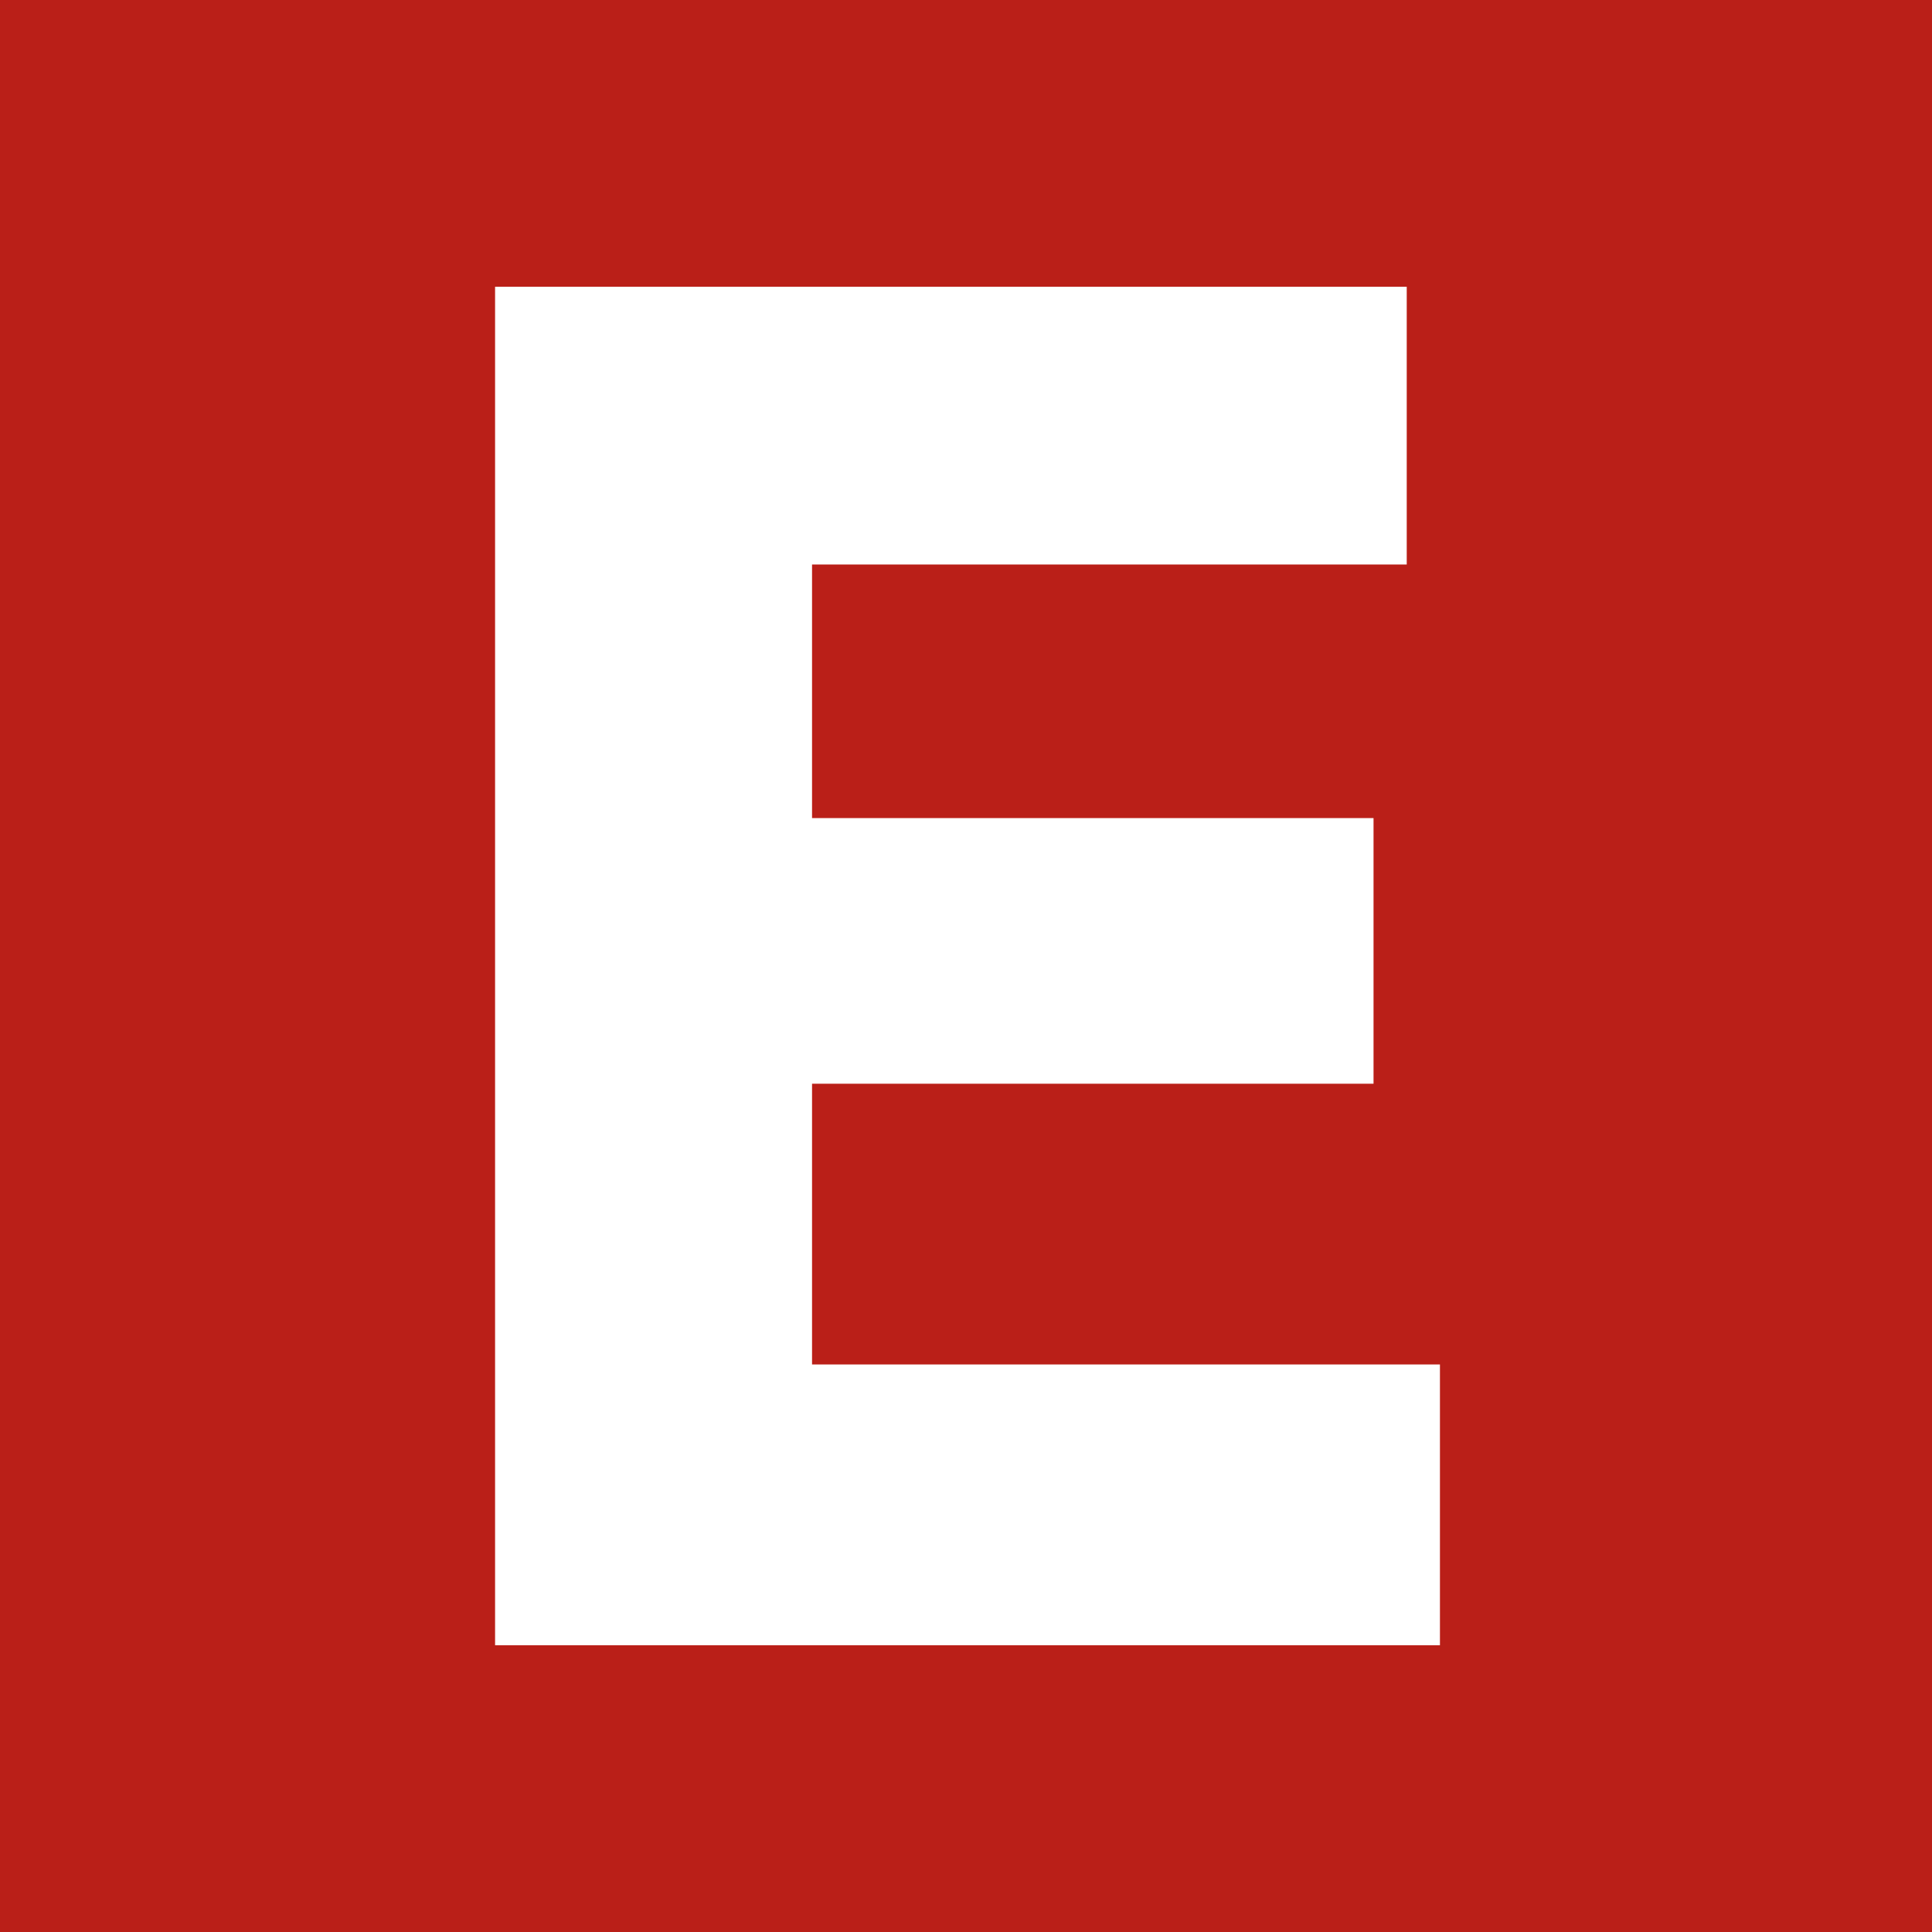
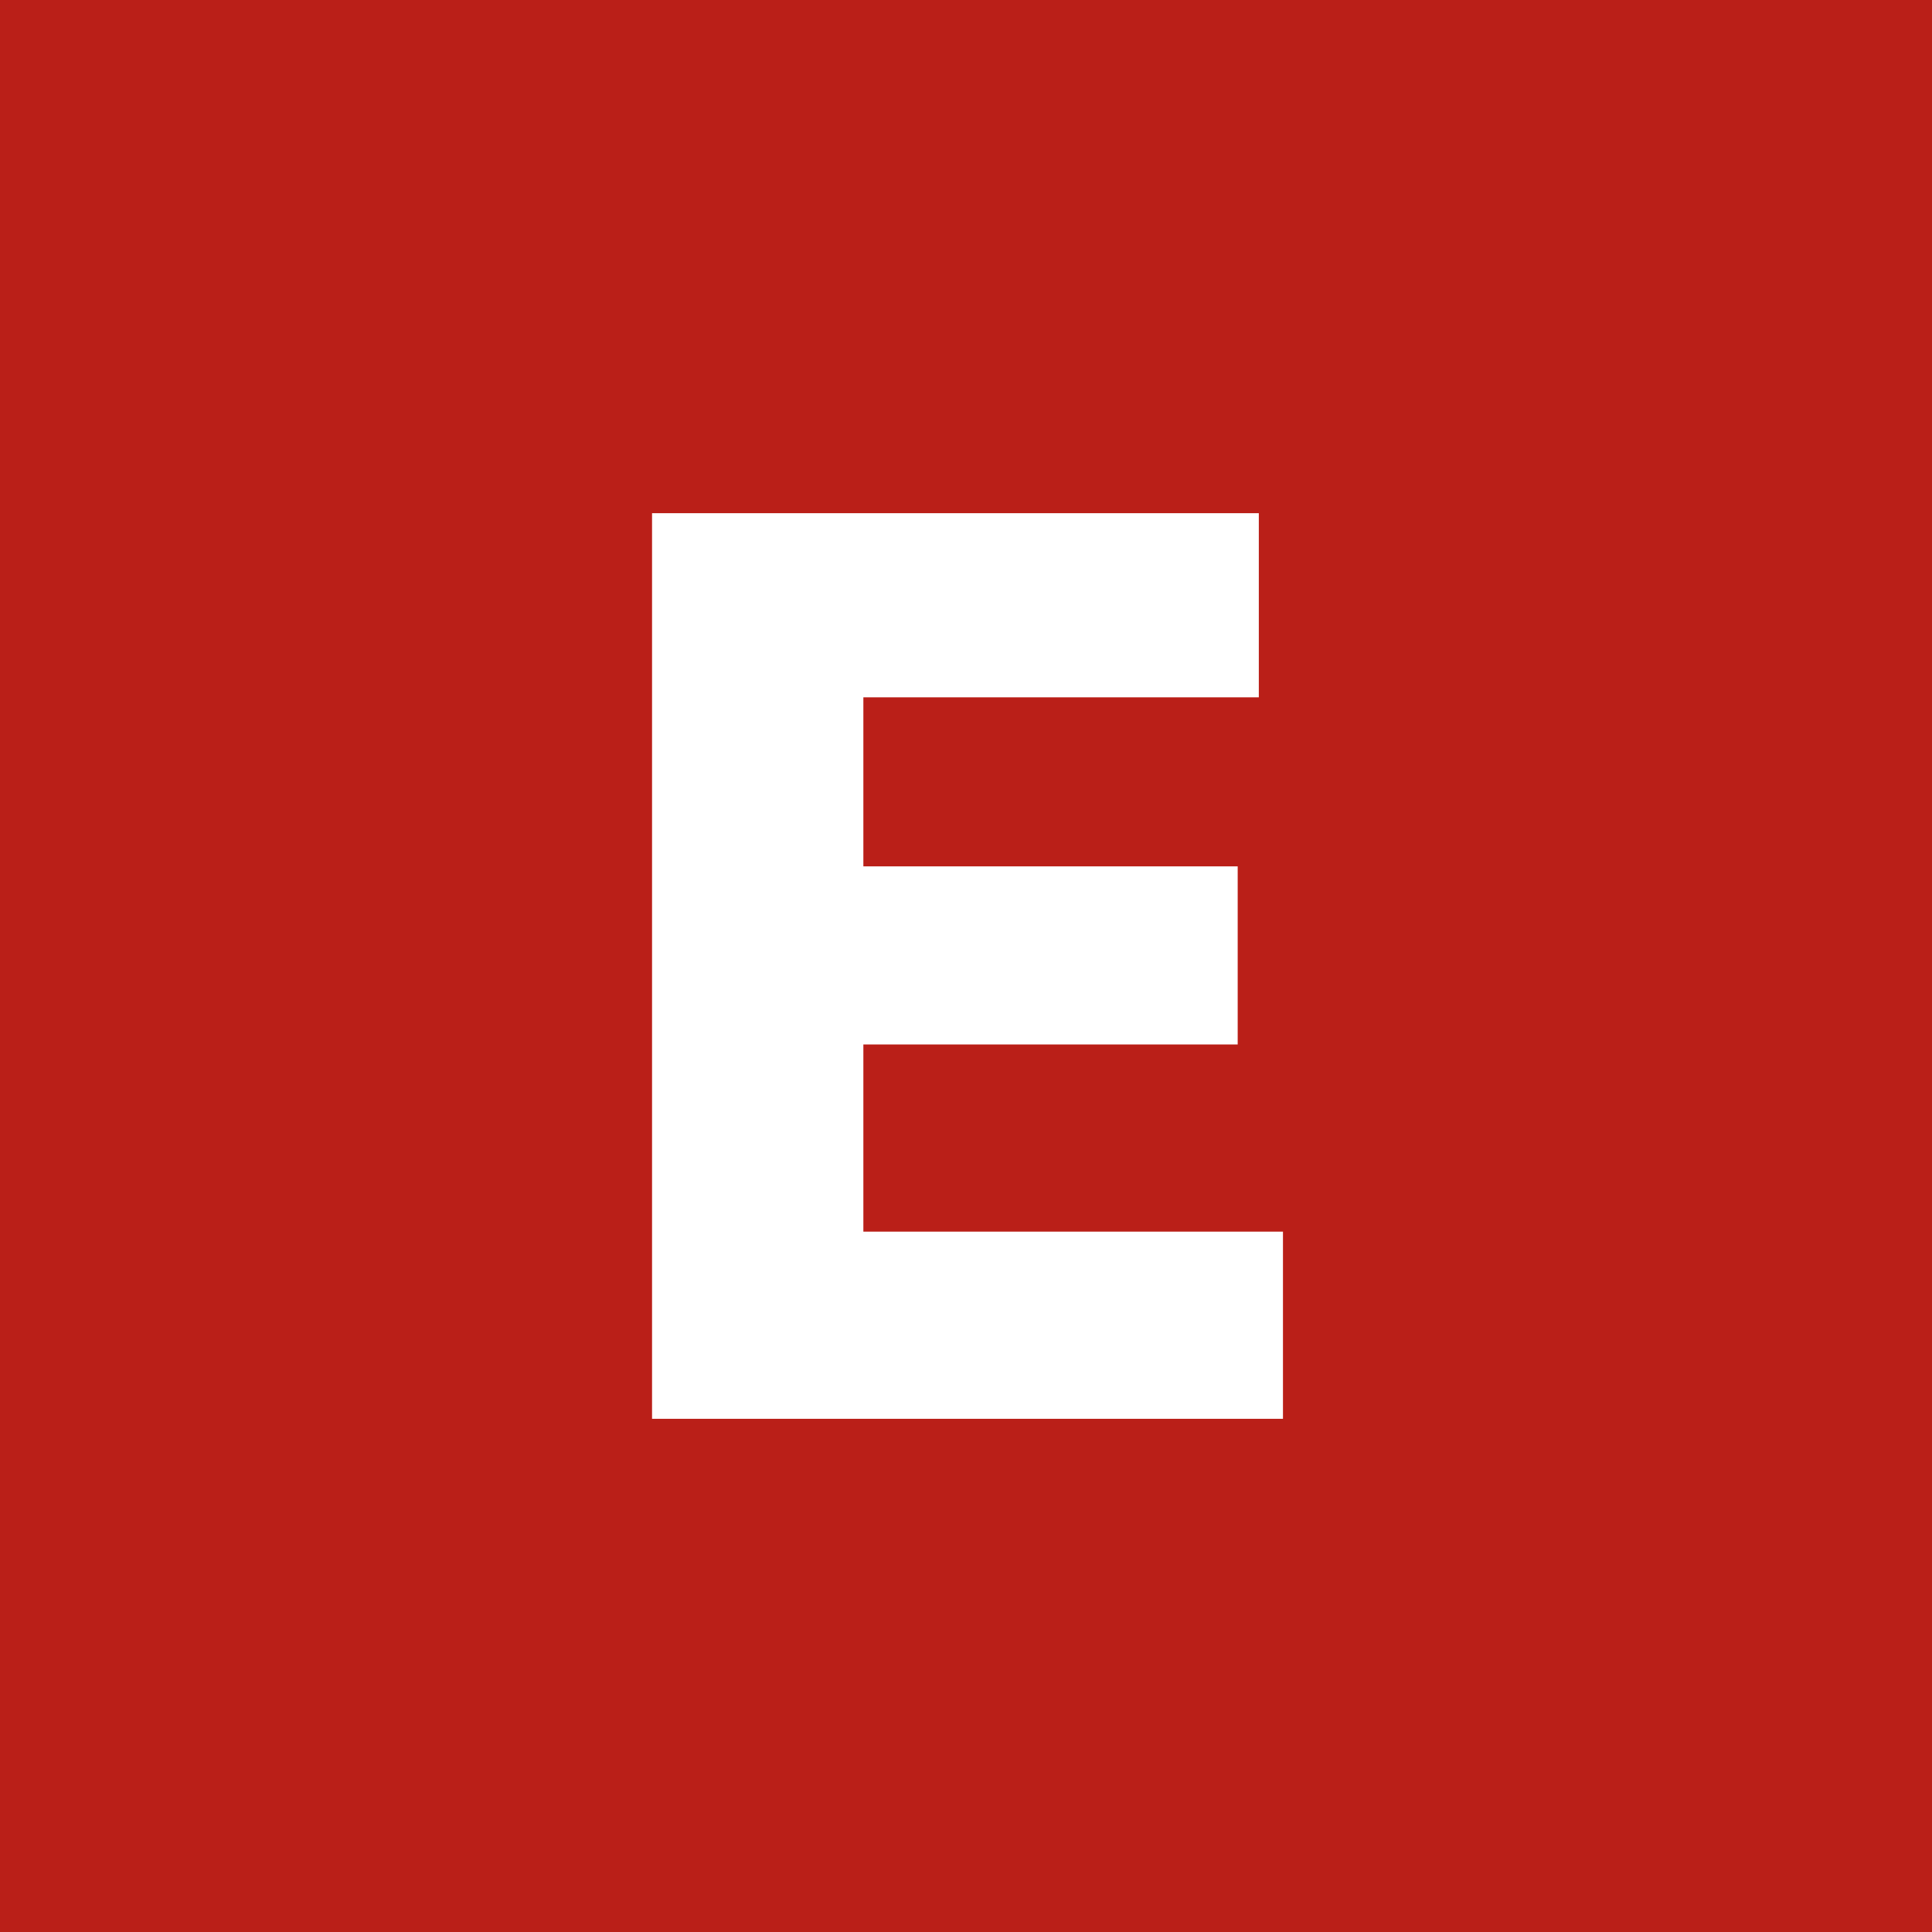
<svg xmlns="http://www.w3.org/2000/svg" version="1.1" id="katman_1" x="0px" y="0px" viewBox="0 0 64 64" style="enable-background:new 0 0 64 64;" xml:space="preserve">
  <style type="text/css">
	.st0{fill:#BA1F18;}
	.st1{fill:#FFFFFF;}
</style>
-   <rect class="st0" width="64" height="64" />
-   <path class="st1" d="M45.5,27.1c0,3,0,5.8,0,8.8c-6.2,0-12.4,0-18.6,0c0,3.1,0,6.2,0,9.3c6.9,0,13.9,0,20.8,0c0,3.1,0,6.2,0,9.3  c-10.4,0-20.9,0-31.3,0c0-15,0-30,0-45c10.1,0,20.1,0,30.2,0c0,3.1,0,6.1,0,9.2c-6.6,0-13.1,0-19.7,0c0,2.8,0,5.6,0,8.4  C33,27.1,39.2,27.1,45.5,27.1z" />
+   <rect y="0" class="st0" width="64" height="64" />
+   <path class="st1" d="M41,28.7c0,2,0,3.9,0,5.9c-4.1,0-8.3,0-12.4,0c0,2.1,0,4.1,0,6.2c4.6,0,9.3,0,13.9,0c0,2.1,0,4.1,0,6.2  c-6.9,0-13.9,0-20.9,0c0-10,0-20,0-30c6.7,0,13.4,0,20.1,0c0,2.1,0,4.1,0,6.1c-4.4,0-8.7,0-13.1,0c0,1.9,0,3.7,0,5.6  C32.6,28.7,36.8,28.7,41,28.7z" />
</svg>
